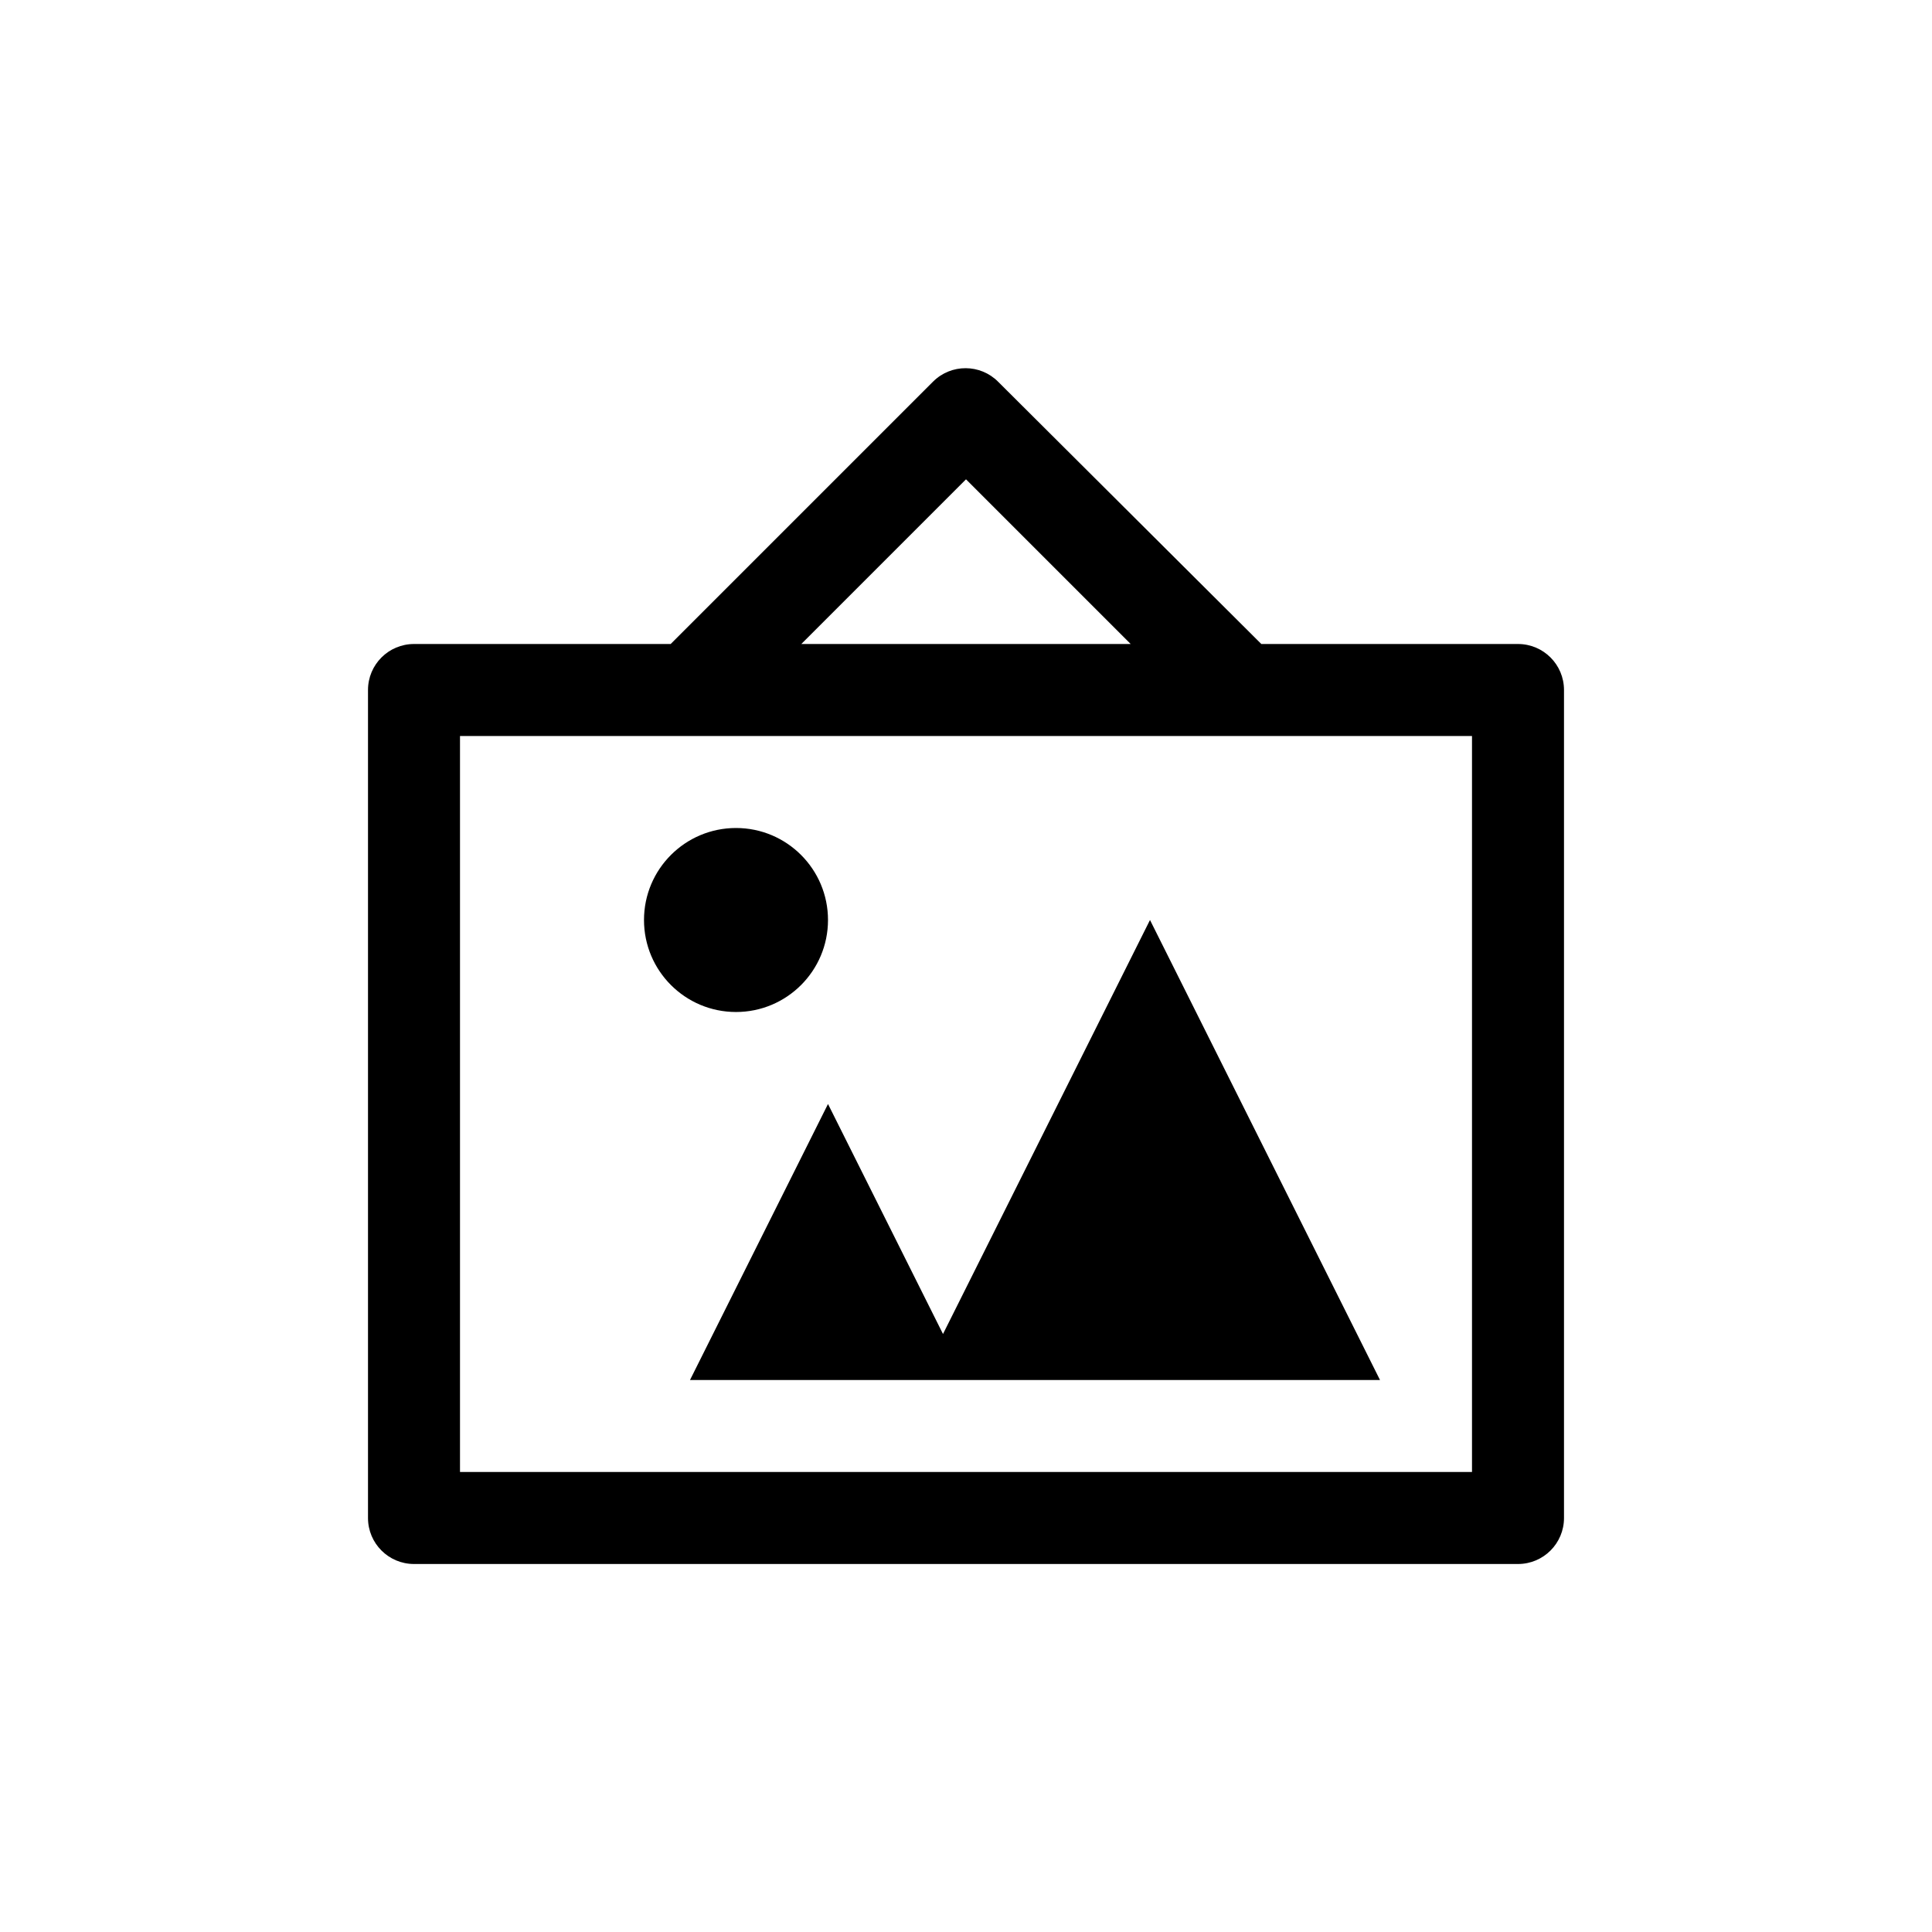
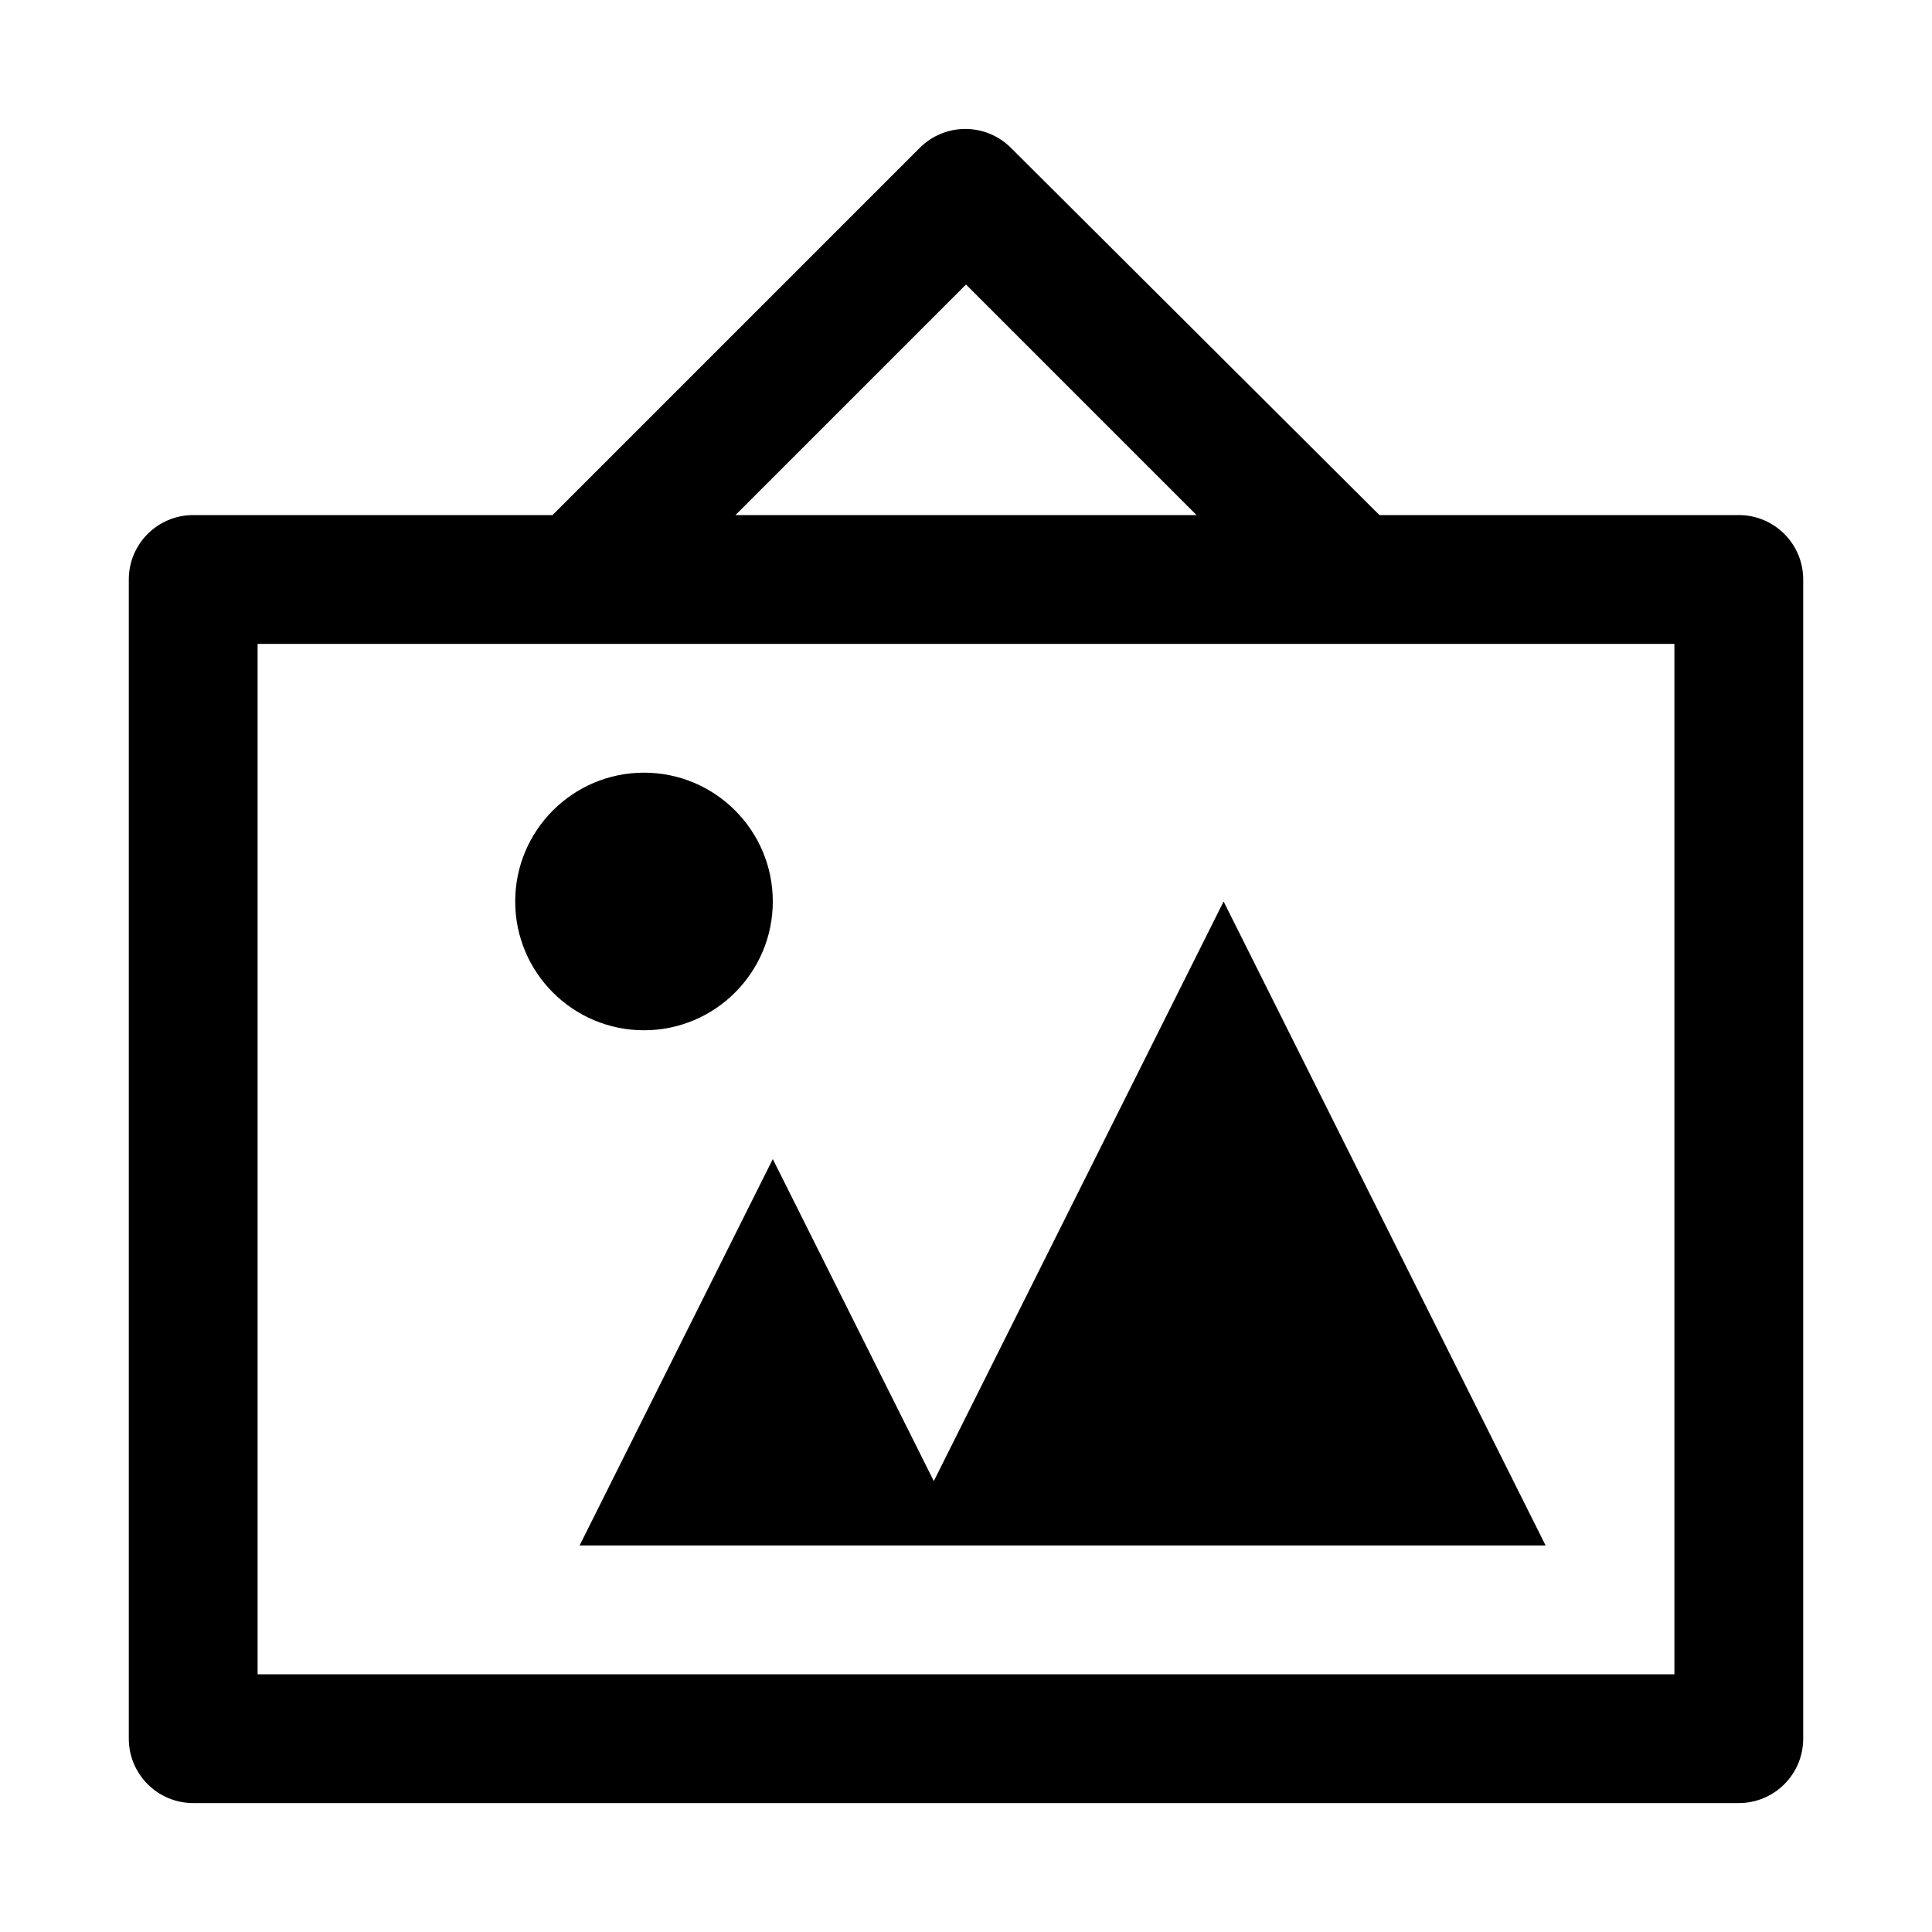
- <svg xmlns="http://www.w3.org/2000/svg" width="21" height="21">
-   <path d="m13.71 7-2.86-2.85a.5.5 0 0 0-.707-.003l-.003.003L7.29 7H4.5a.5.5 0 0 0-.5.5v9a.5.5 0 0 0 .5.5h12a.5.5 0 0 0 .5-.5v-9a.5.5 0 0 0-.5-.5ZM10.5 5.21 12.29 7H8.71ZM16 16H5V8h11Zm-8-5a1 1 0 1 1 0-2 1 1 0 0 1 0 2Zm7 4H7.5L9 12l1.25 2.5L12.5 10Z" overflow="visible" />
+ <svg xmlns="http://www.w3.org/2000/svg" id="art_gallery" width="15" height="15" version="1.1" viewBox="0 0 15 15">
+   <path d="m10.71 3.999-2.86-2.85c-0.195-0.196-0.511-0.197-0.707-0.003l-2.853 2.853h-2.79c-0.276 0-0.5 0.224-0.5 0.5v9c0 0.276 0.224 0.5 0.5 0.5h12c0.276 0 0.5-0.224 0.5-0.5v-9c0-0.276-0.224-0.5-0.5-0.5zm-3.21-1.79 1.79 1.79h-3.58zm5.5 10.79h-11v-8h11zm-8-5c-0.552 0-1-0.448-1-1s0.448-1 1-1 1 0.448 1 1-0.448 1-1 1zm7 4h-7.5l1.5-3 1.25 2.5 2.25-4.5z" />
</svg>
